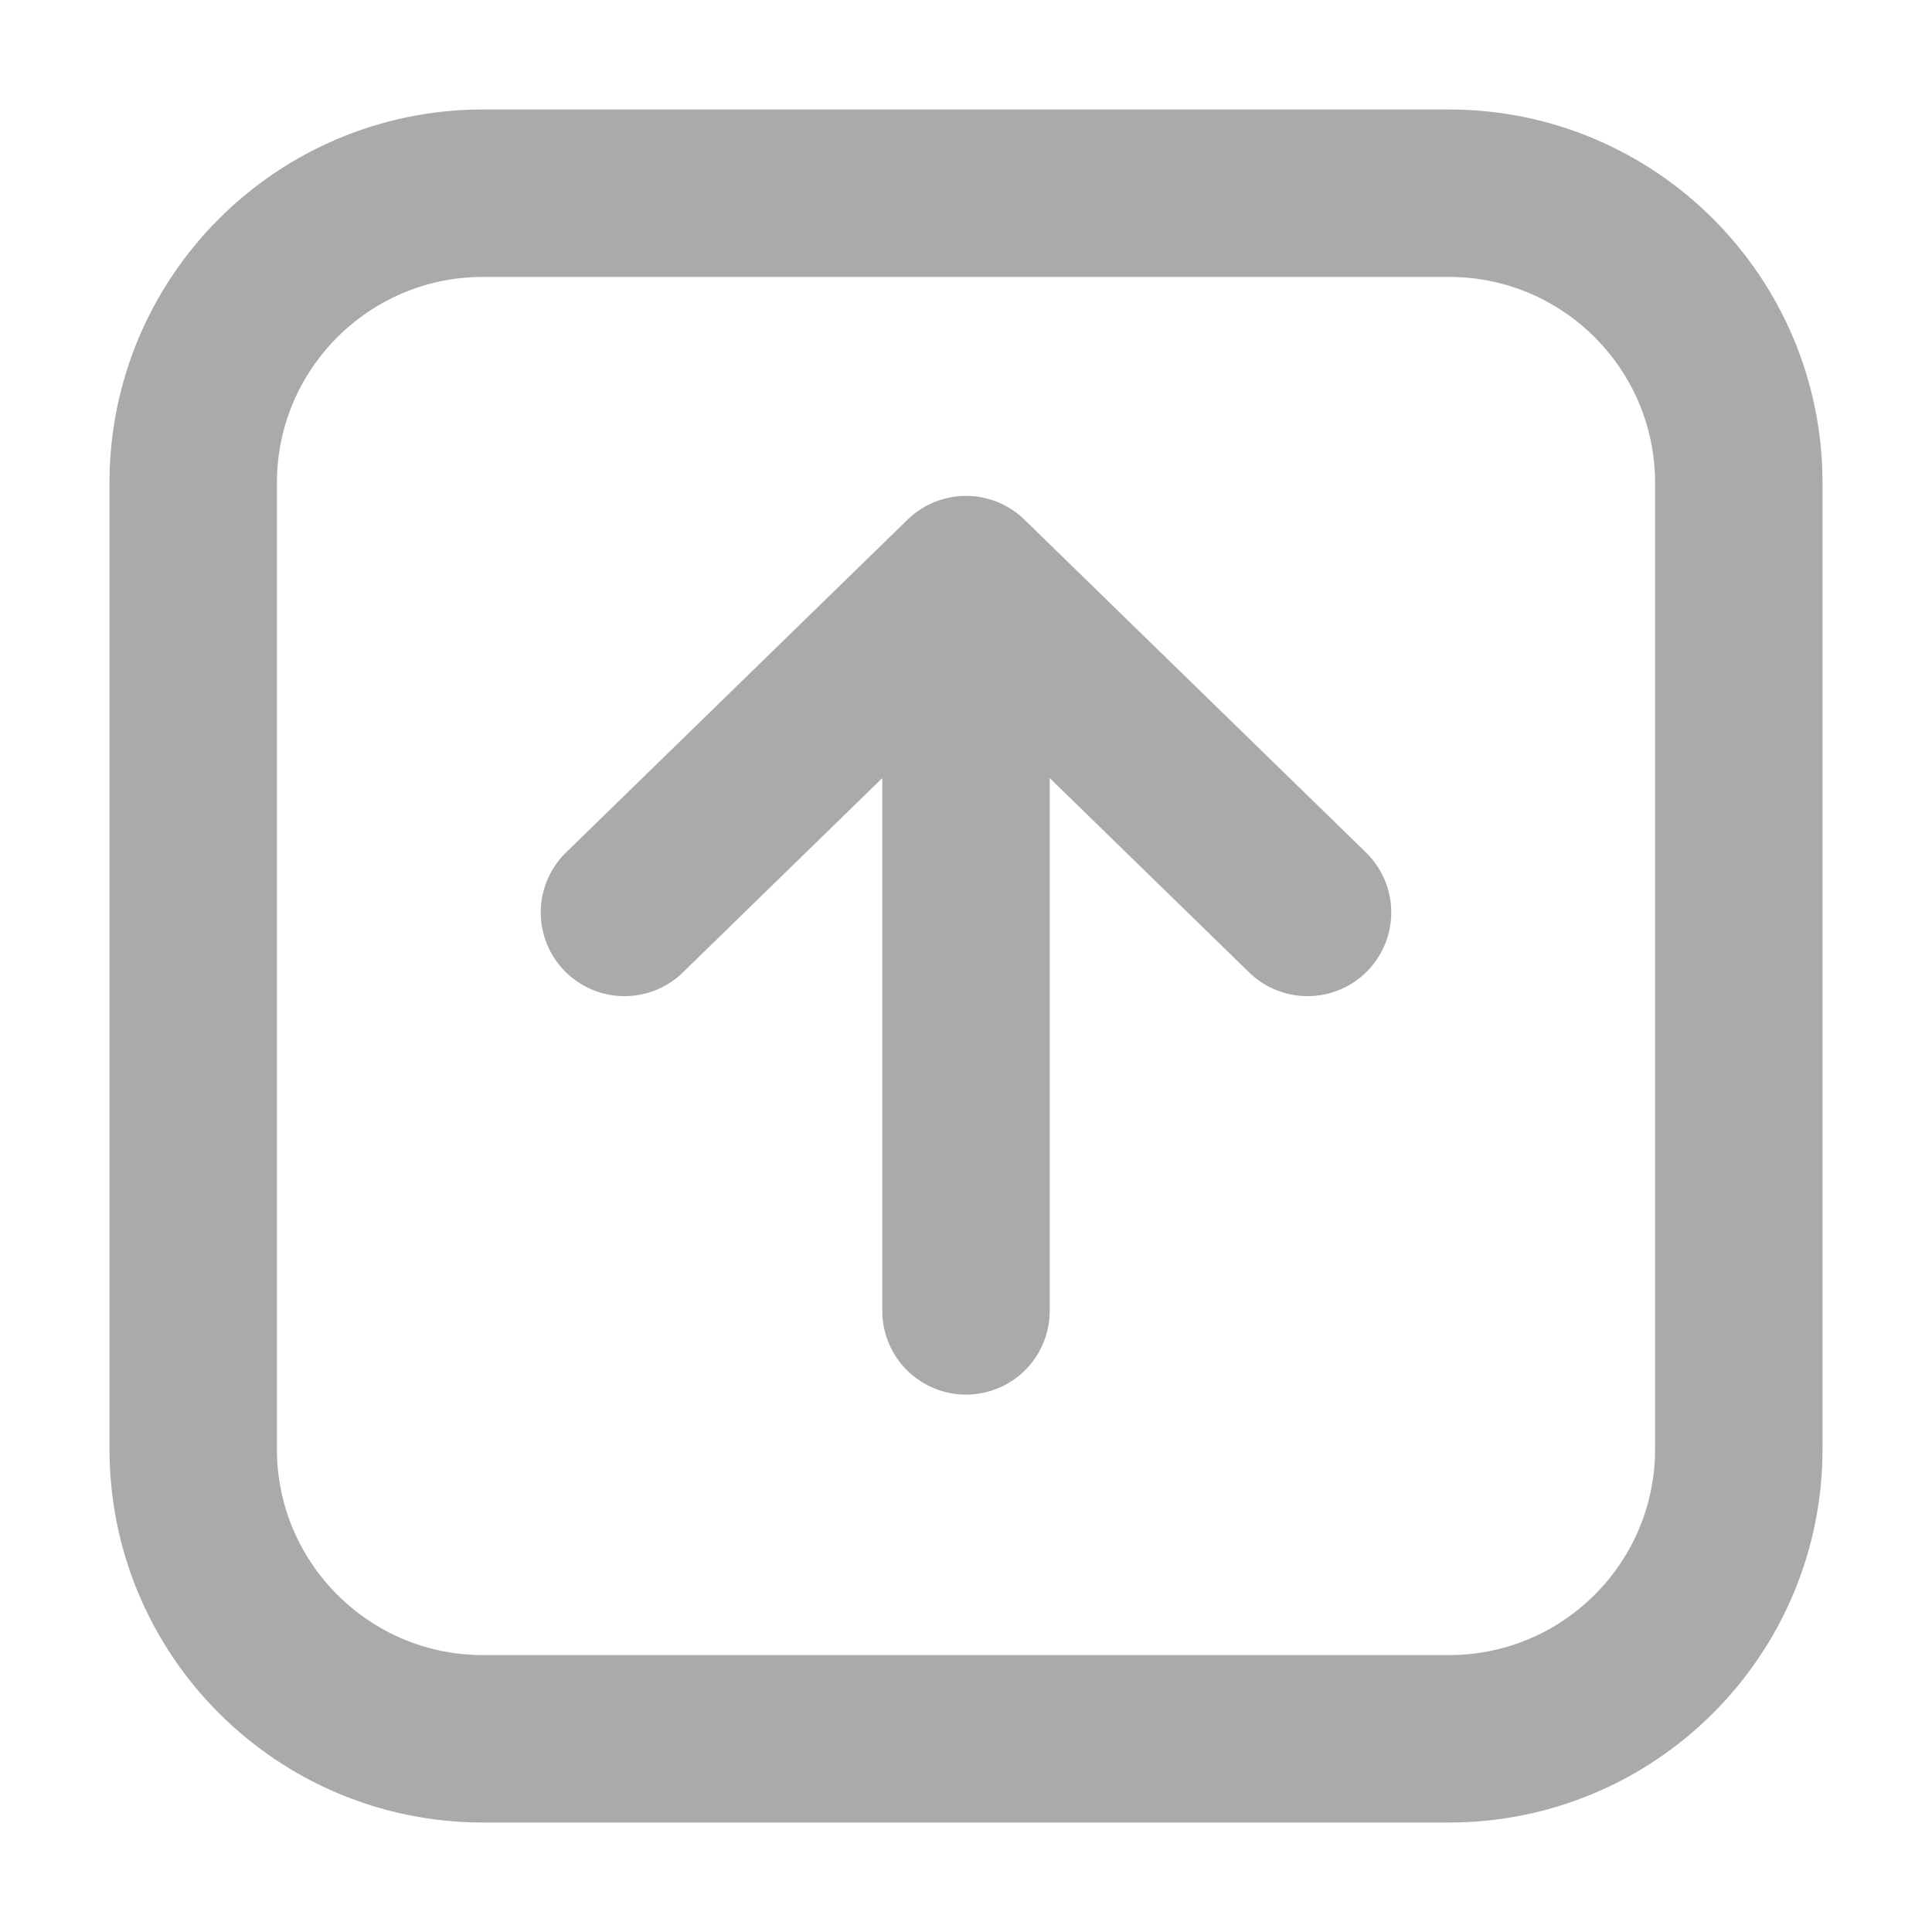
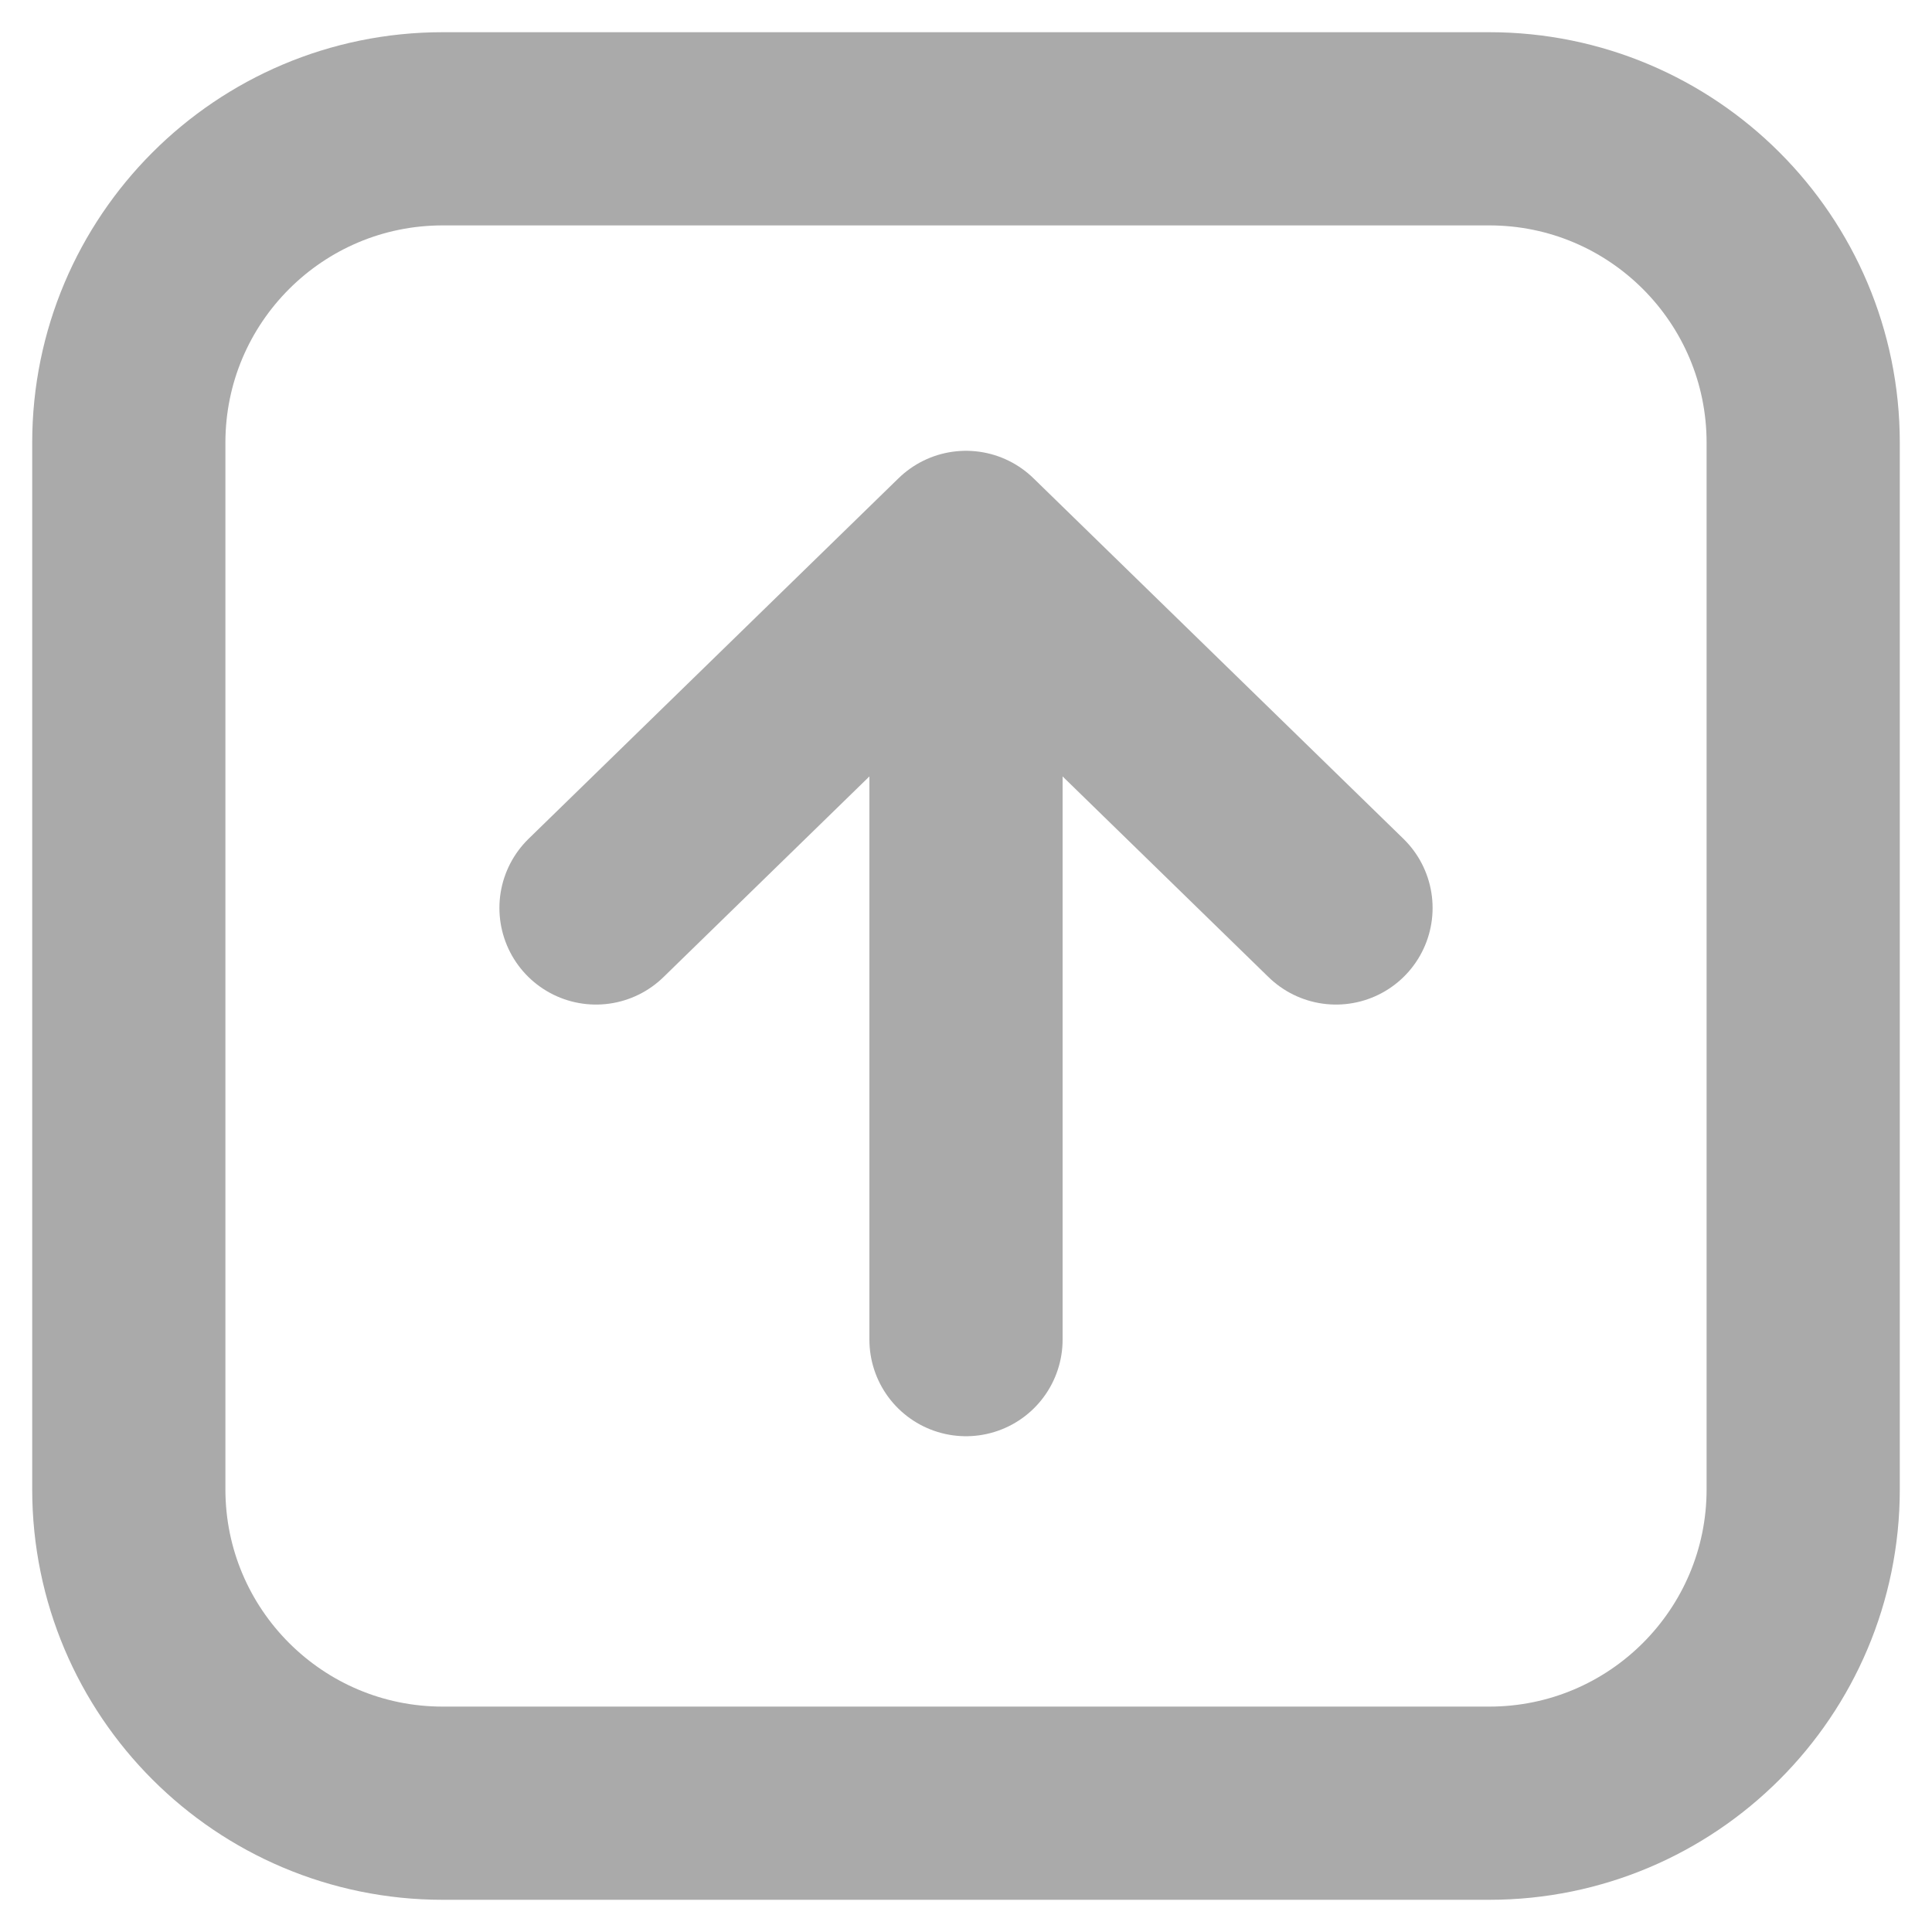
<svg xmlns="http://www.w3.org/2000/svg" width="150" height="150" viewBox="0 0 150 150" fill="none">
-   <path d="M48.483 70.841L75 45M75 45L101.517 70.841M75 45V101.777M112.5 135L37.5 135C25.073 135 15 124.926 15 112.5L15 37.5C15 25.074 25.073 15 37.5 15L112.5 15C124.926 15 135 25.074 135 37.5V112.5C135 124.926 124.926 135 112.5 135Z" stroke="#AAAAAA" stroke-width="13" stroke-linecap="round" stroke-linejoin="round" />
+   <path d="M46.274 70.494L75 42.5M75 42.5L103.726 70.494M75 42.5V104.008M115.625 140L34.375 140C20.913 140 10 129.087 10 115.625L10 34.375C10 20.913 20.913 10 34.375 10L115.625 10C129.087 10 140 20.913 140 34.375V115.625C140 129.087 129.087 140 115.625 140Z" stroke="#AAAAAA" stroke-width="15" stroke-linecap="round" stroke-linejoin="round" />
</svg>
